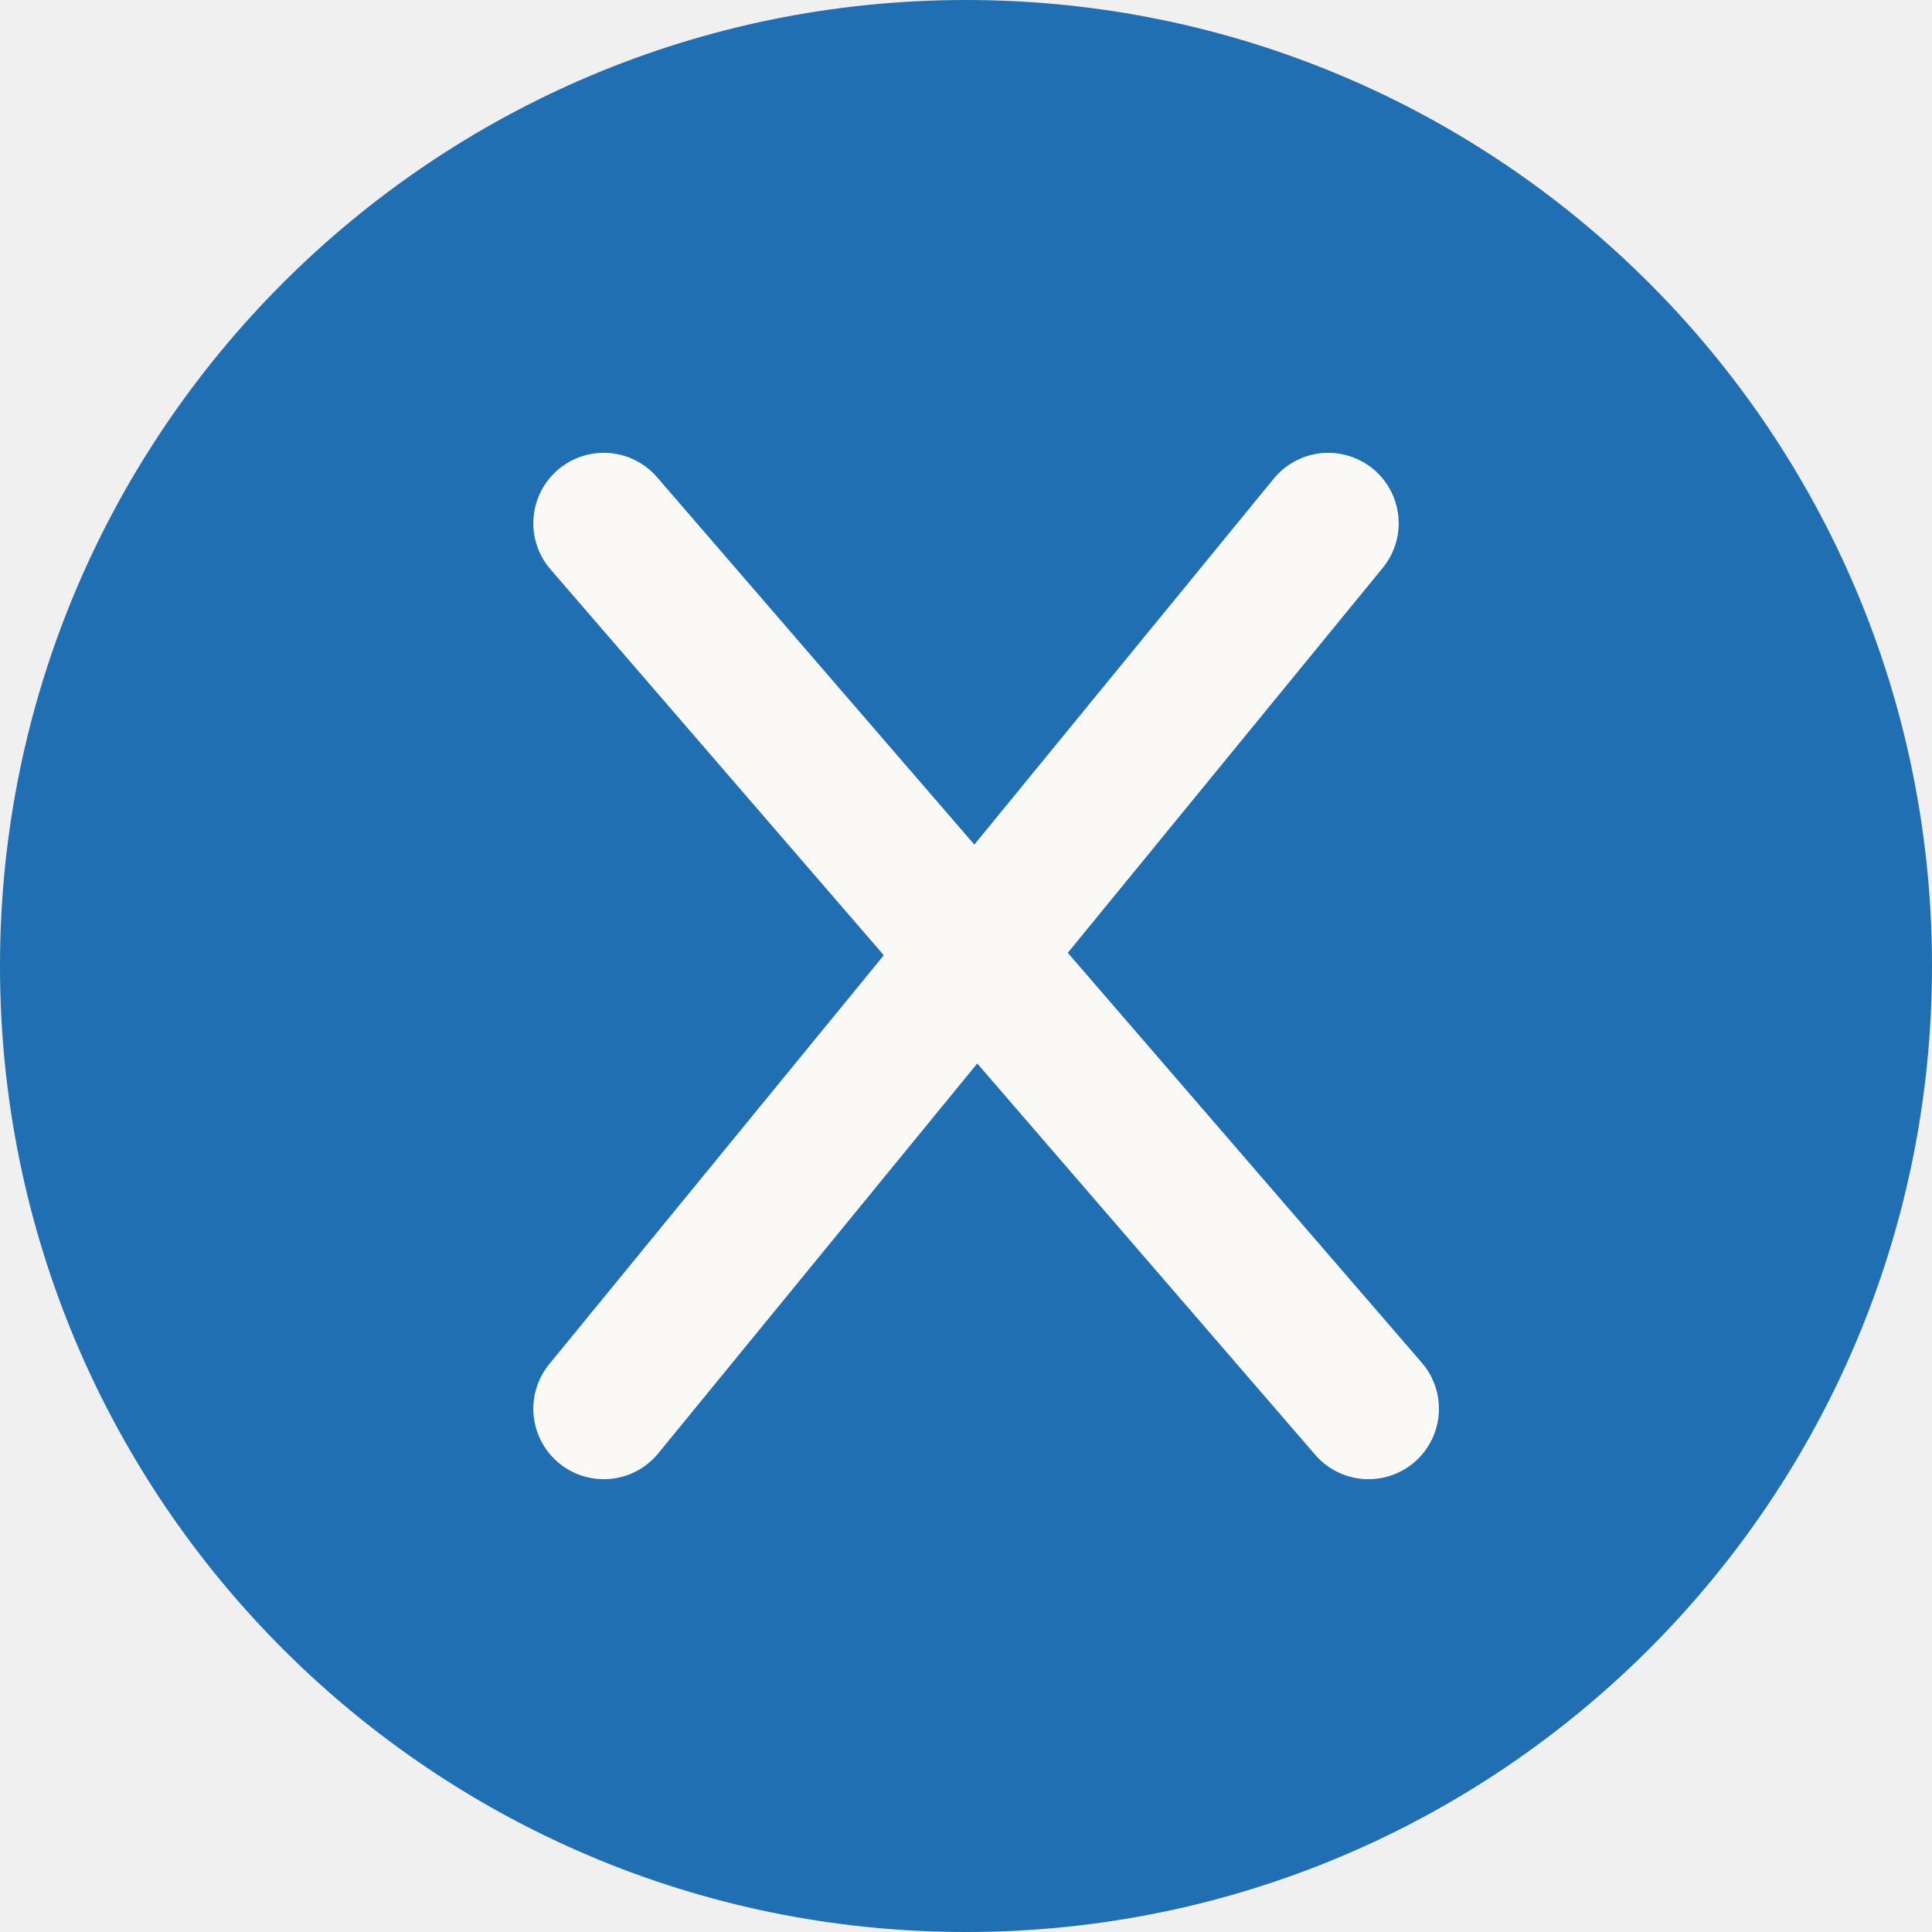
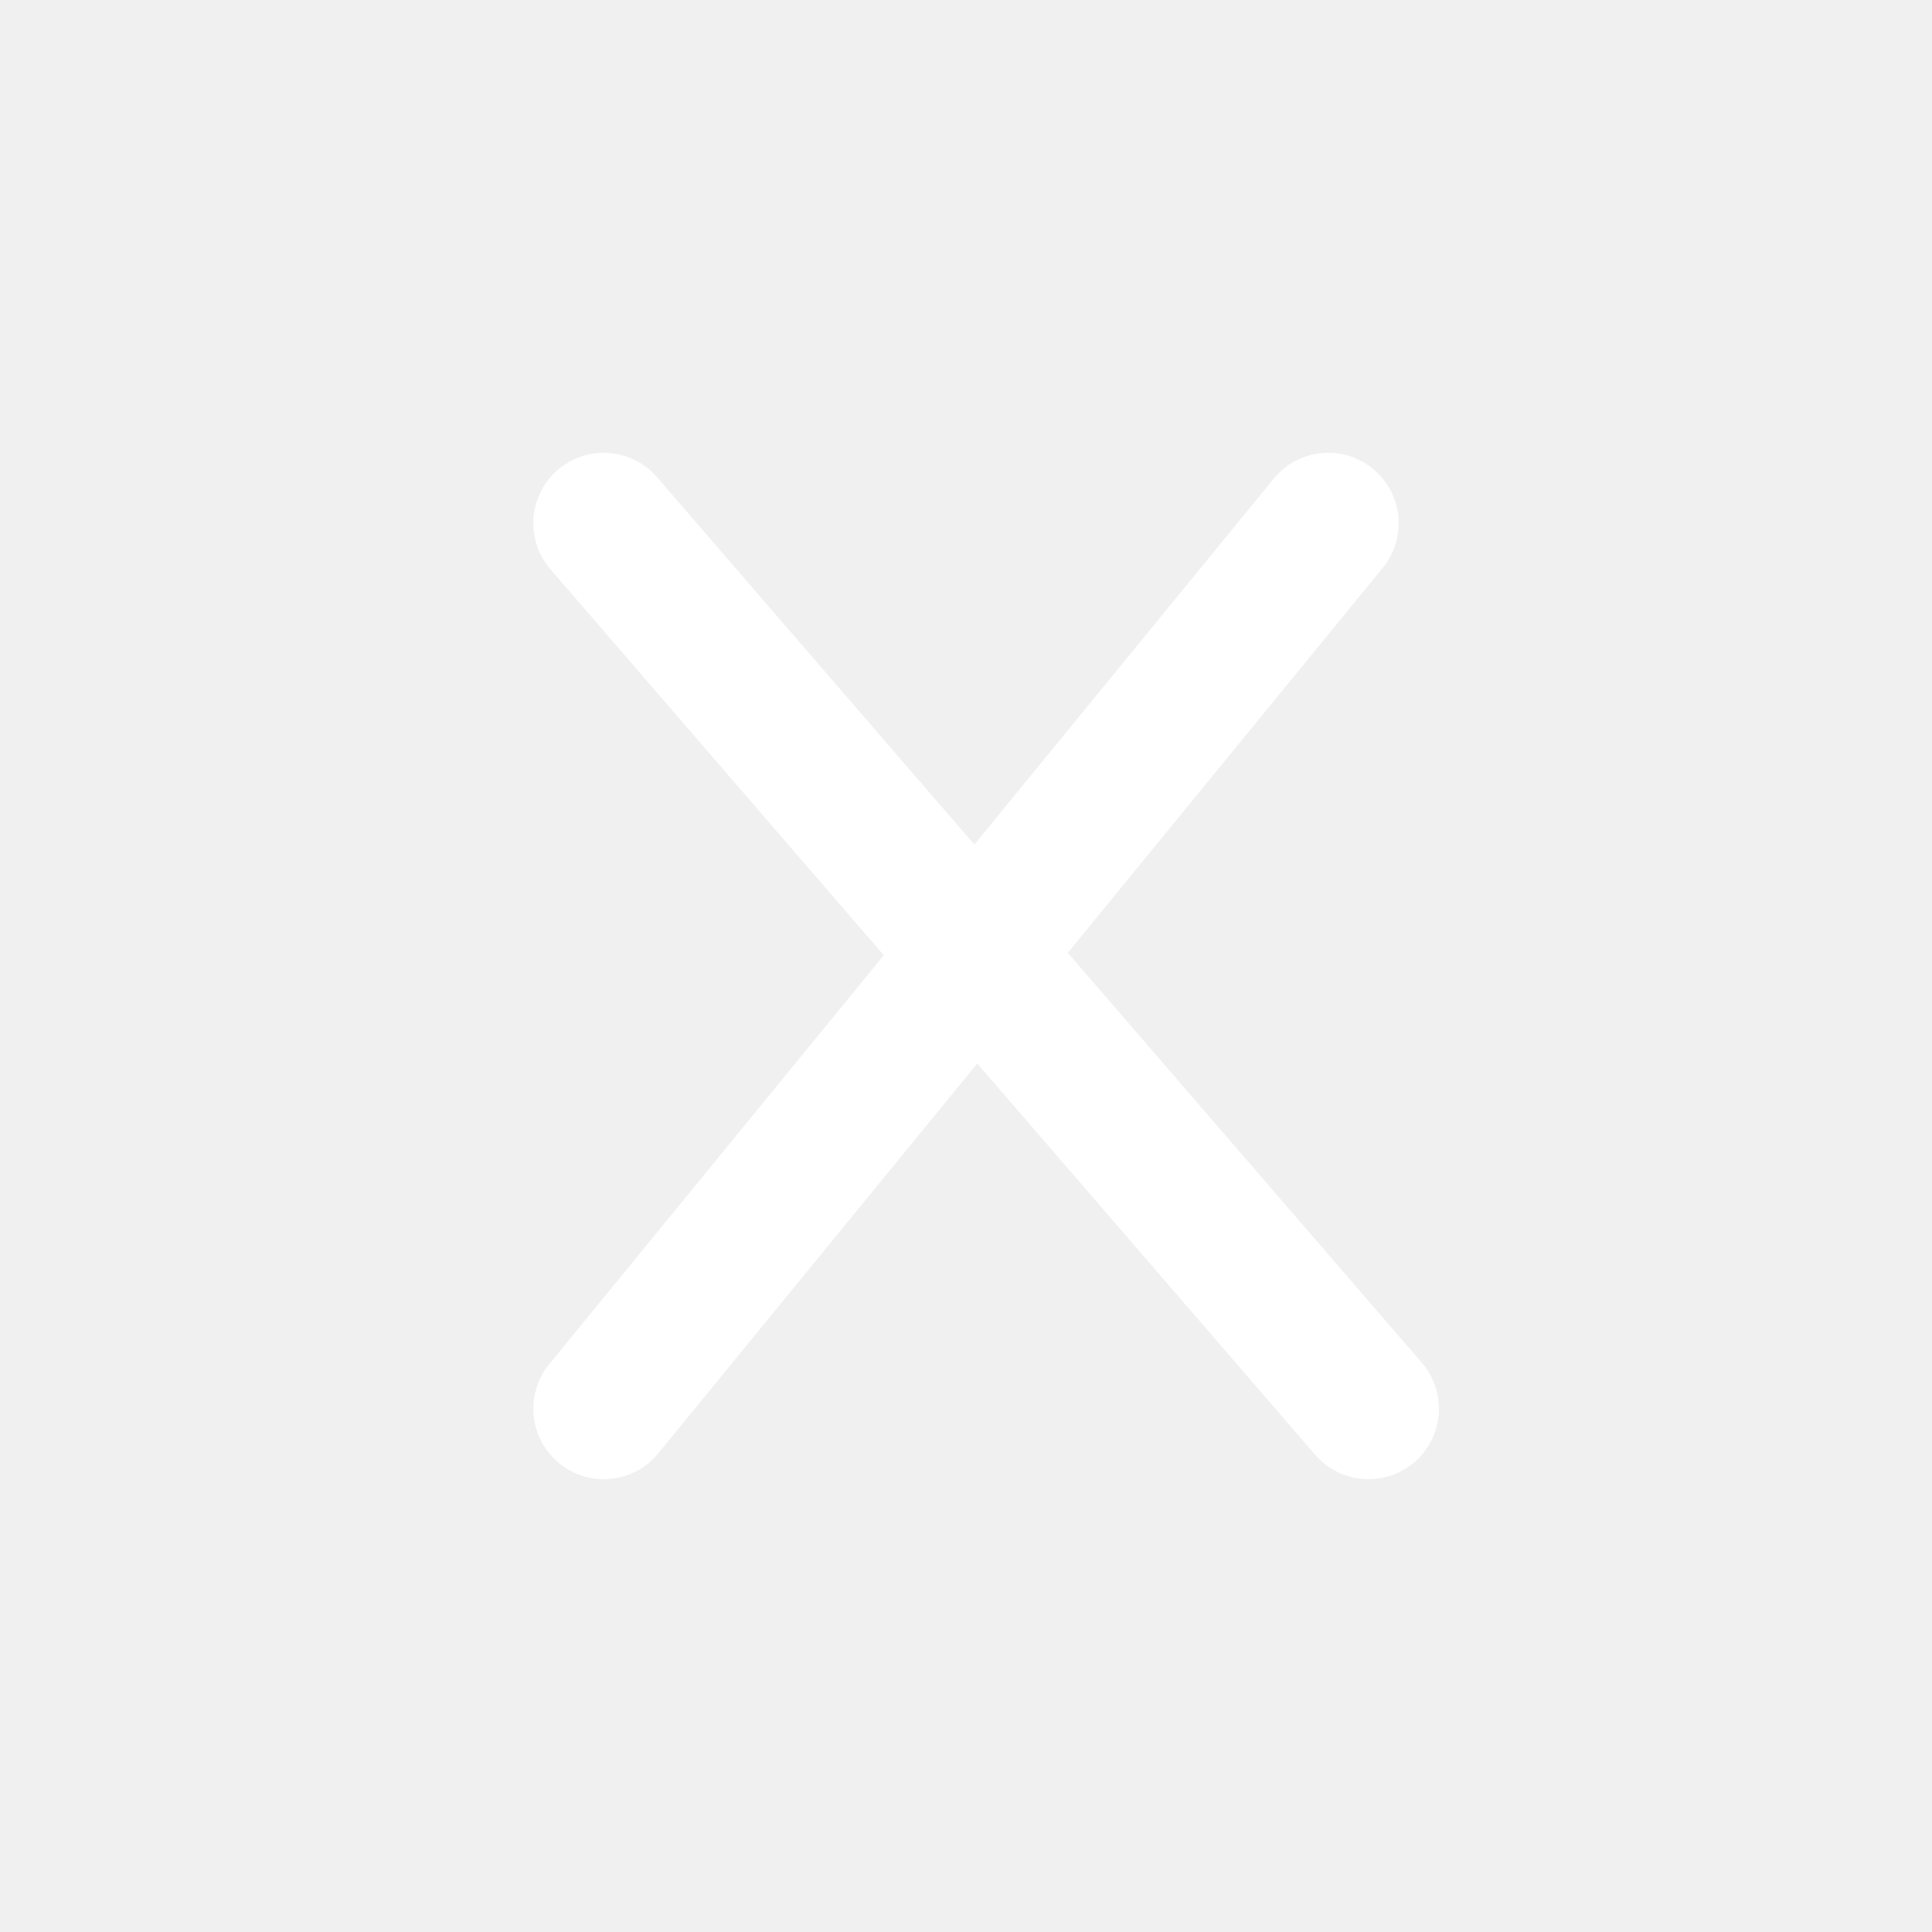
<svg xmlns="http://www.w3.org/2000/svg" viewBox="0 0 48 48" role="img" aria-label="X">
-   <circle fill="#1F6FB2" cx="24" cy="24" r="24" />
-   <path fill="none" stroke="#FAF9F6" stroke-width="3.5" stroke-linecap="round" d="m15 13 19 22M33 13 15 35" />
+   <path fill="none" stroke="#FFFFFF" stroke-width="3.5" stroke-linecap="round" d="m15 13 19 22M33 13 15 35" />
</svg>
